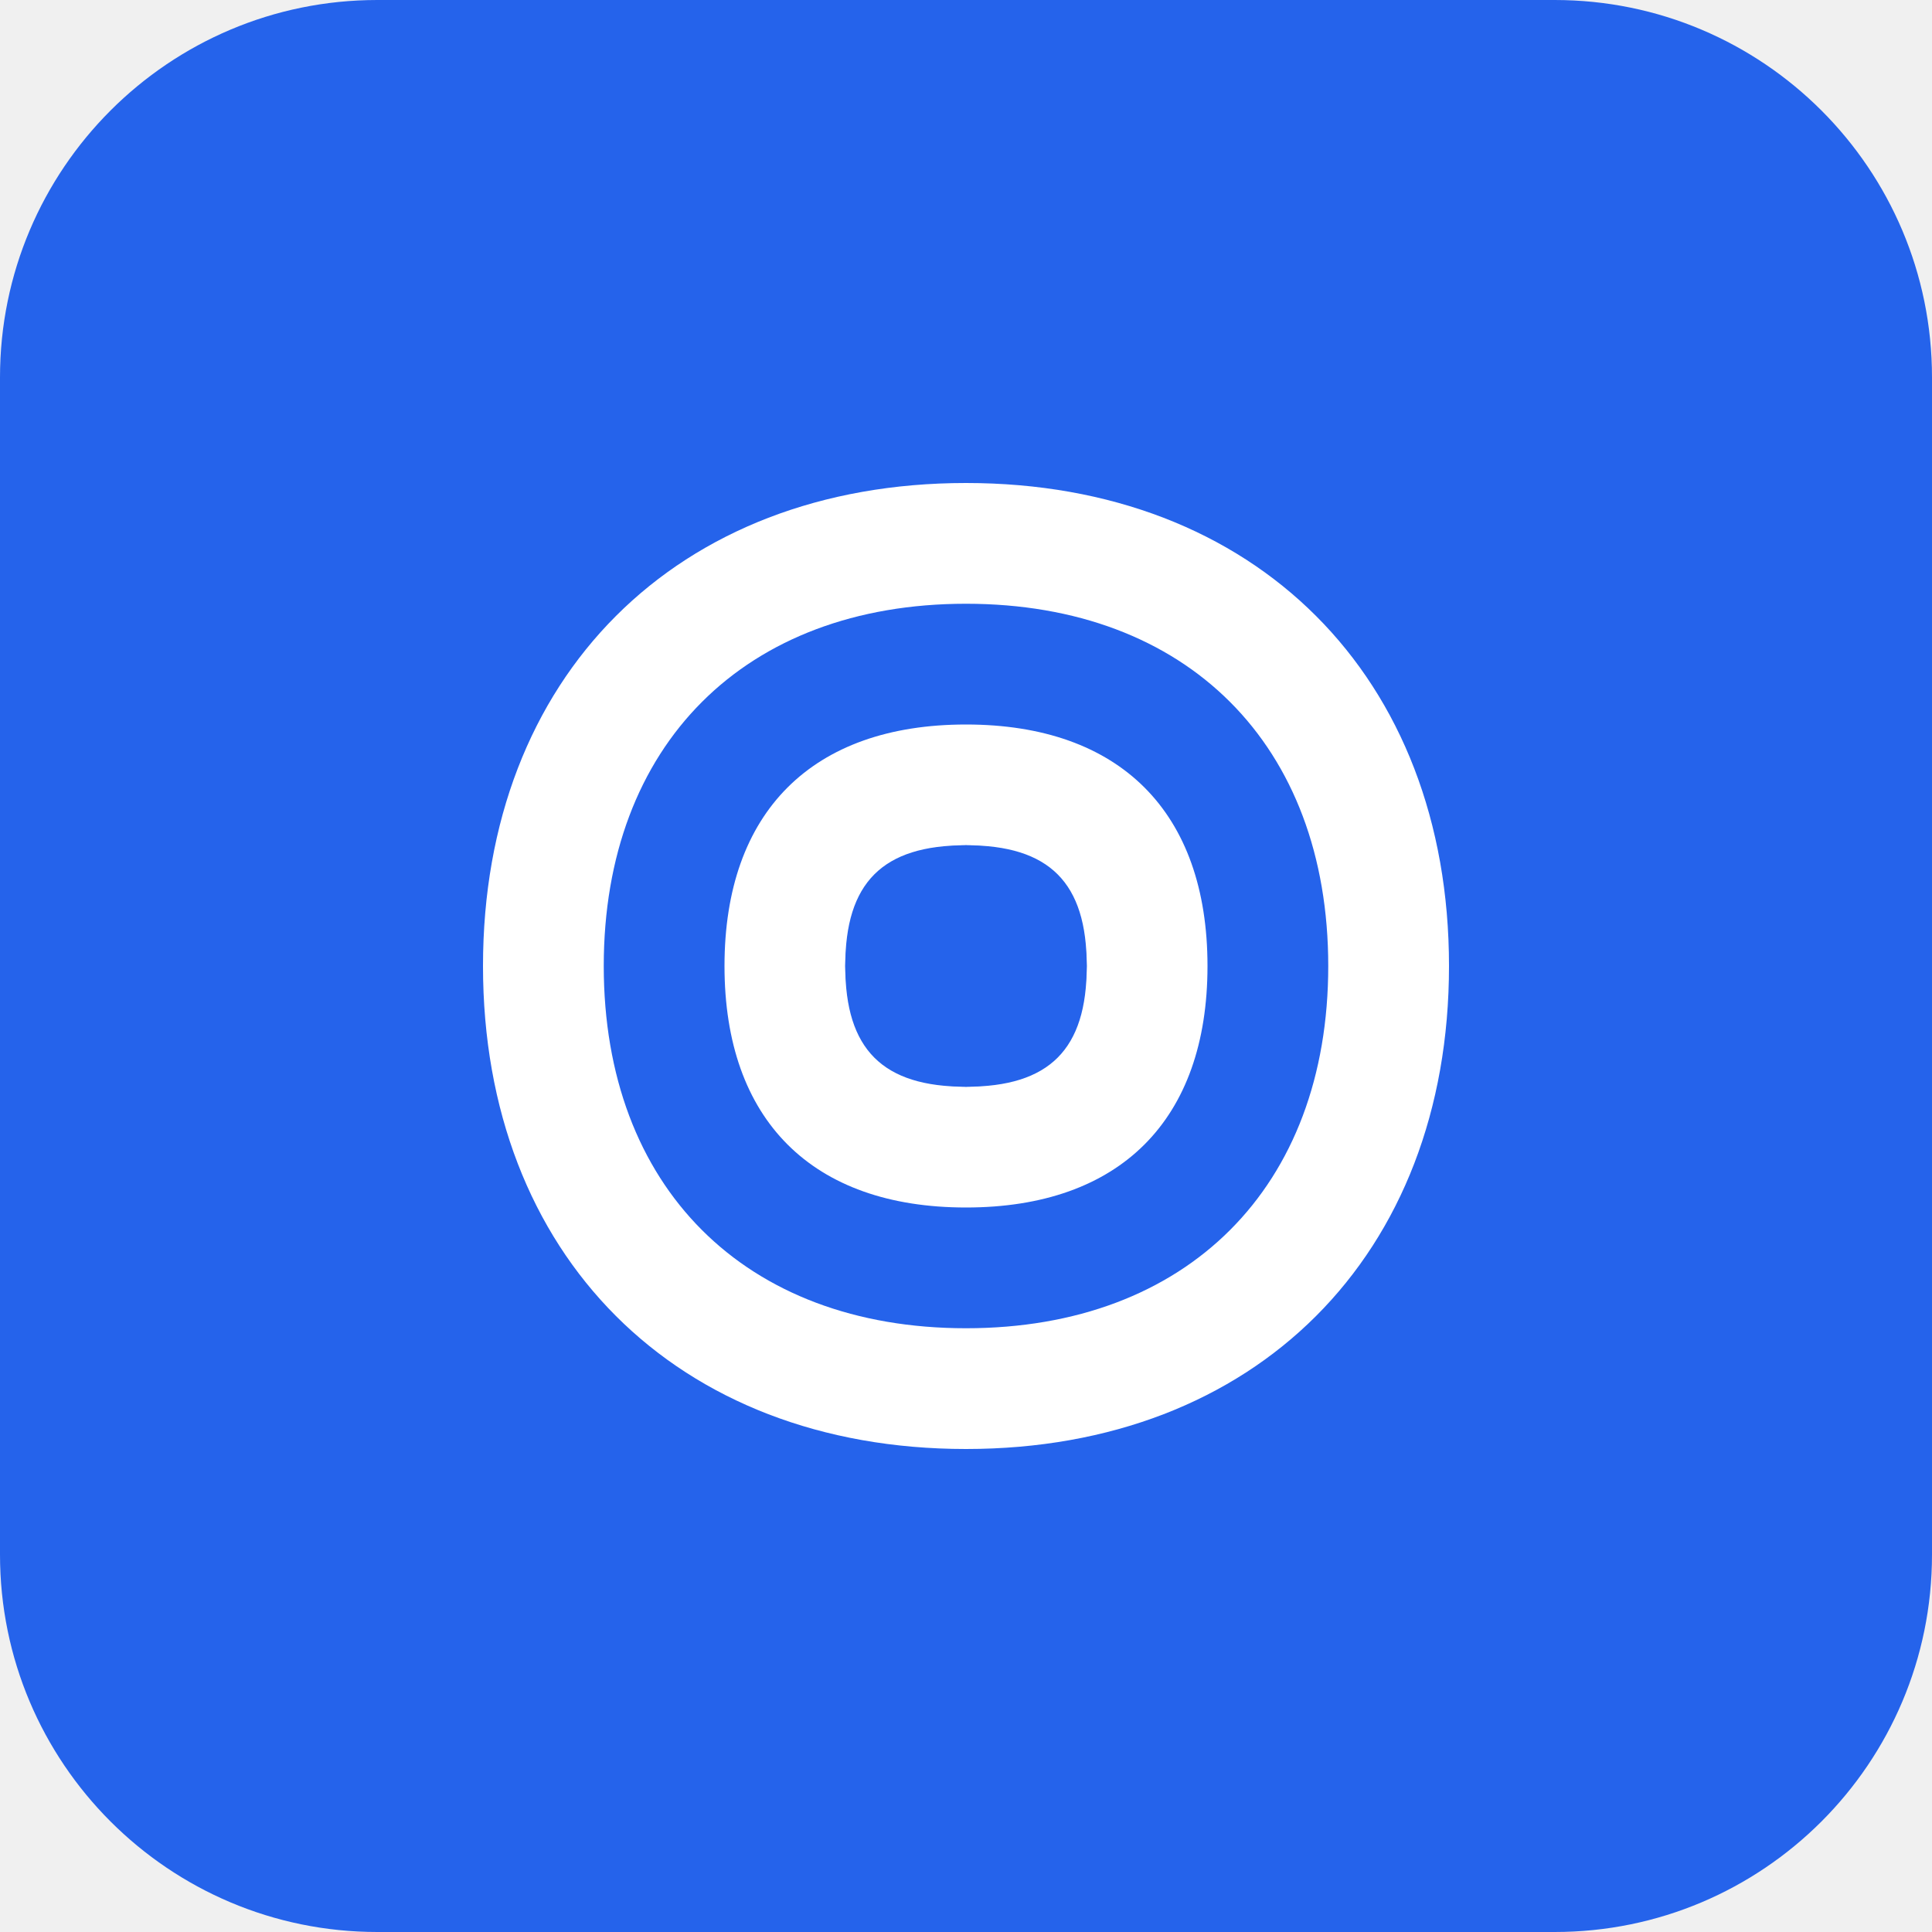
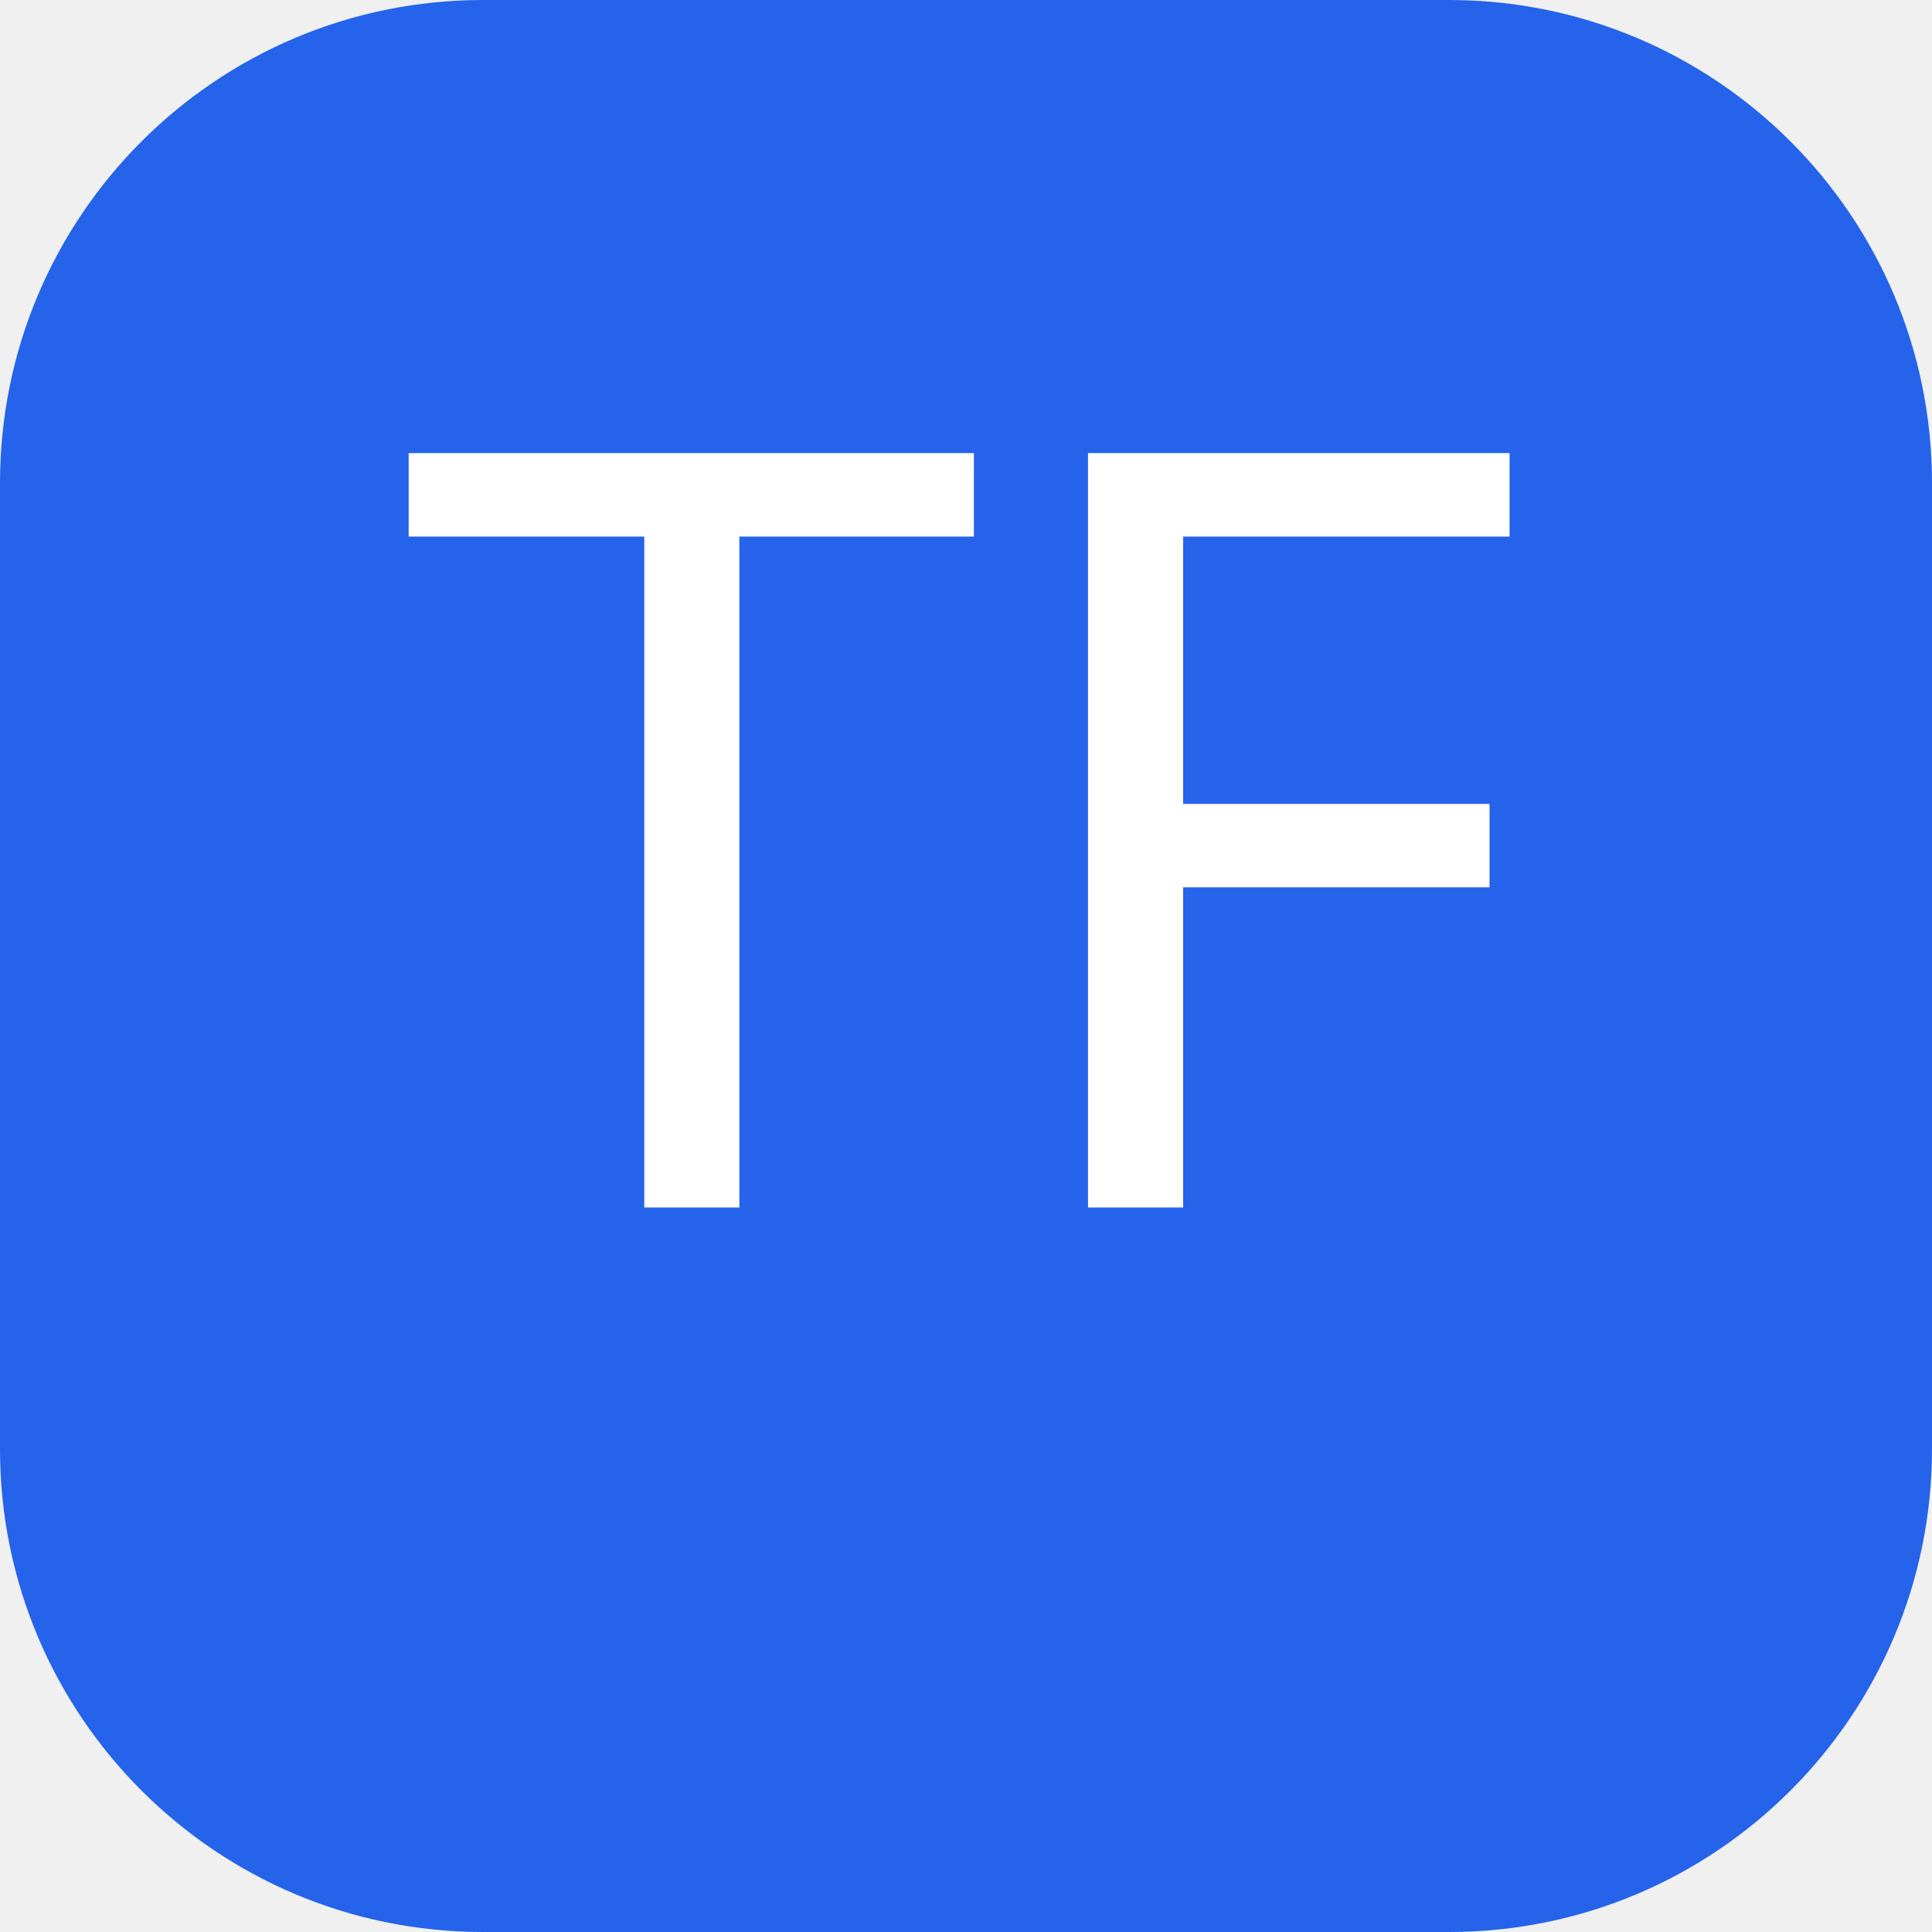
<svg xmlns="http://www.w3.org/2000/svg" width="512" height="512" viewBox="0 0 512 512" fill="none">
-   <rect width="512" height="512" rx="100" fill="#2563EB" />
-   <path d="M256 128C179.3 128 128 179.3 128 256C128 332.7 179.3 384 256 384C332.7 384 384 332.7 384 256C384 179.3 332.7 128 256 128ZM256 352C197.4 352 160 314.6 160 256C160 197.4 197.4 160 256 160C314.6 160 352 197.4 352 256C352 314.6 314.6 352 256 352Z" fill="white" />
-   <path d="M256 192C215.2 192 192 215.2 192 256C192 296.8 215.2 320 256 320C296.8 320 320 296.8 320 256C320 215.2 296.8 192 256 192ZM256 288C233.9 288 224 278.1 224 256C224 233.9 233.9 224 256 224C278.1 224 288 233.9 288 256C288 278.1 278.1 288 256 288Z" fill="white" />
-   <circle cx="256" cy="256" r="32" fill="#2563EB" />
+   <rect width="512" height="512" rx="128" fill="#2563EB" />
+   <text x="256" y="320" text-anchor="middle" font-size="280" font-family="Arial Black" fill="white">TF</text>
</svg>
